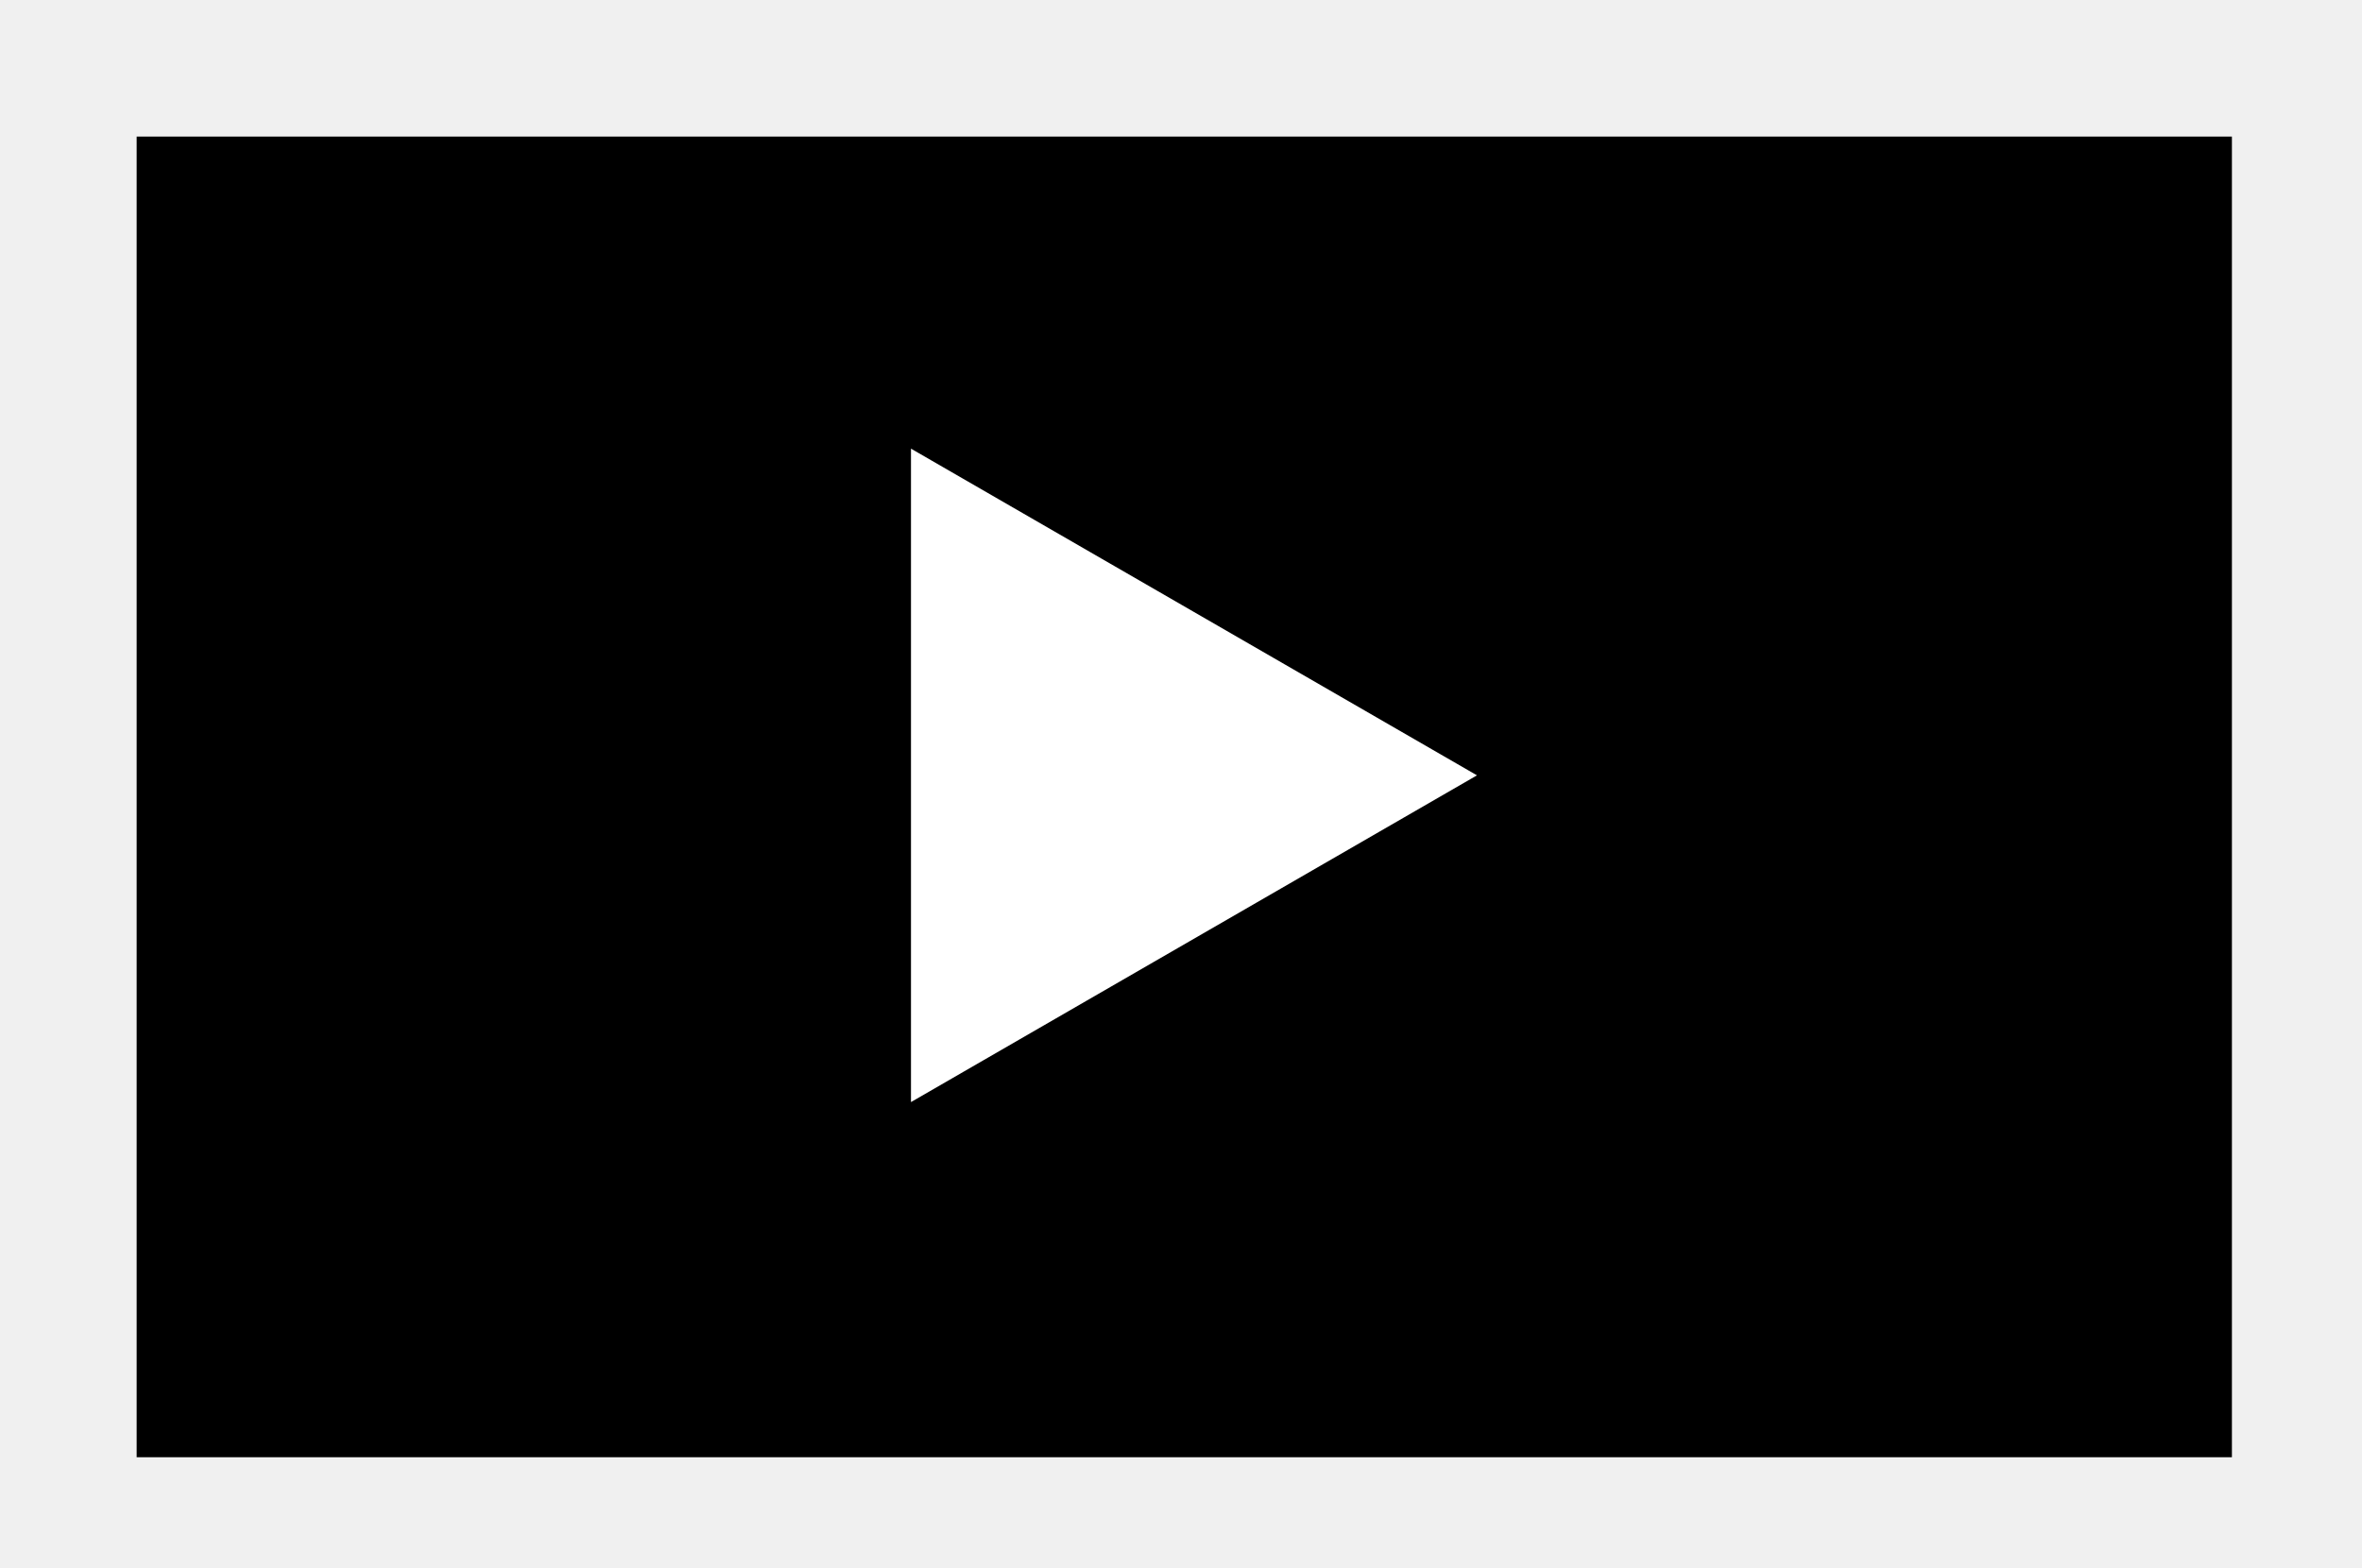
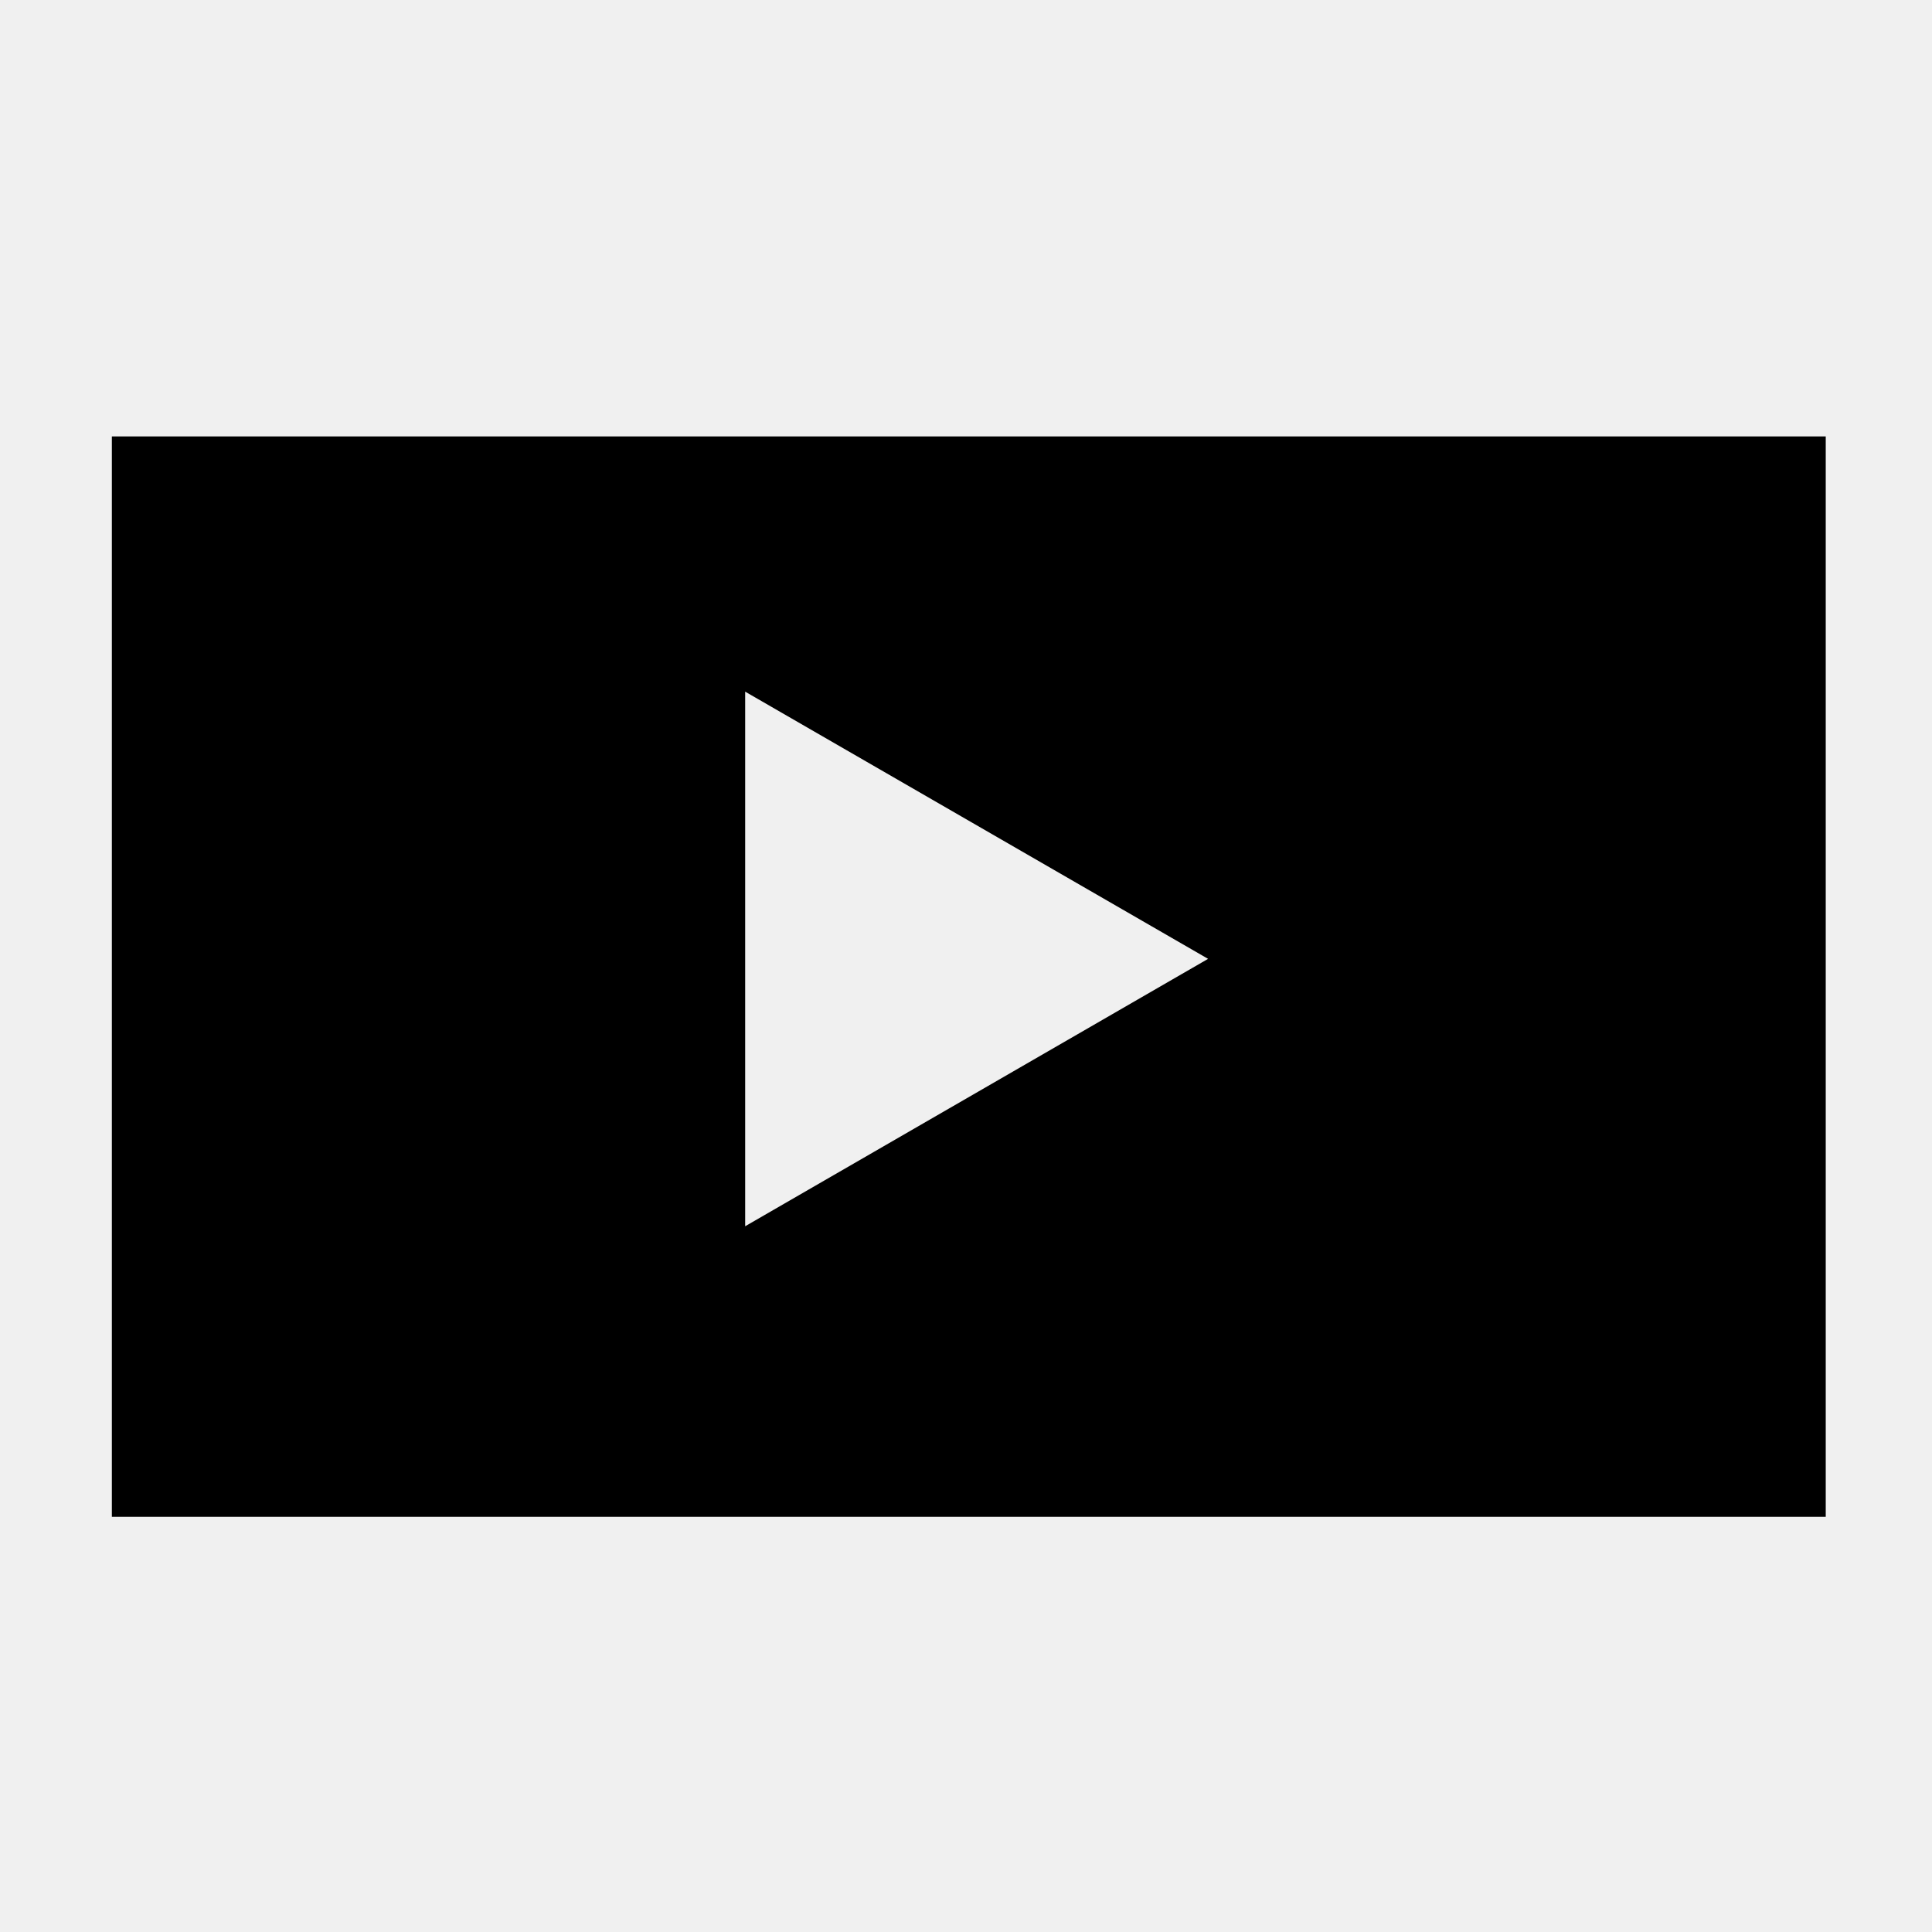
- <svg xmlns="http://www.w3.org/2000/svg" version="1.1" id="Layer_1" x="0px" y="0px" viewBox="0 0 51.856 34.428" enable-background="new 0 0 51.856 34.428" xml:space="preserve">
-   <g>
-     <path d="M3,3v29h46V3H3z" />
-     <polygon fill="#FFFFFF" points="20,24.201 20,9.852 32.426,17.026  " />
-   </g>
+ <svg xmlns="http://www.w3.org/2000/svg" version="1.1" id="Layer_1" x="0px" y="0px" viewBox="0 0 1000 1000" enable-background="new 0 0 1000 1000" xml:space="preserve">
+   <path d="M57.9,225.9v559.2h887.1V225.9H57.9z M385.7,634.7V358l239.6,138.3L385.7,634.7z" />
</svg>
